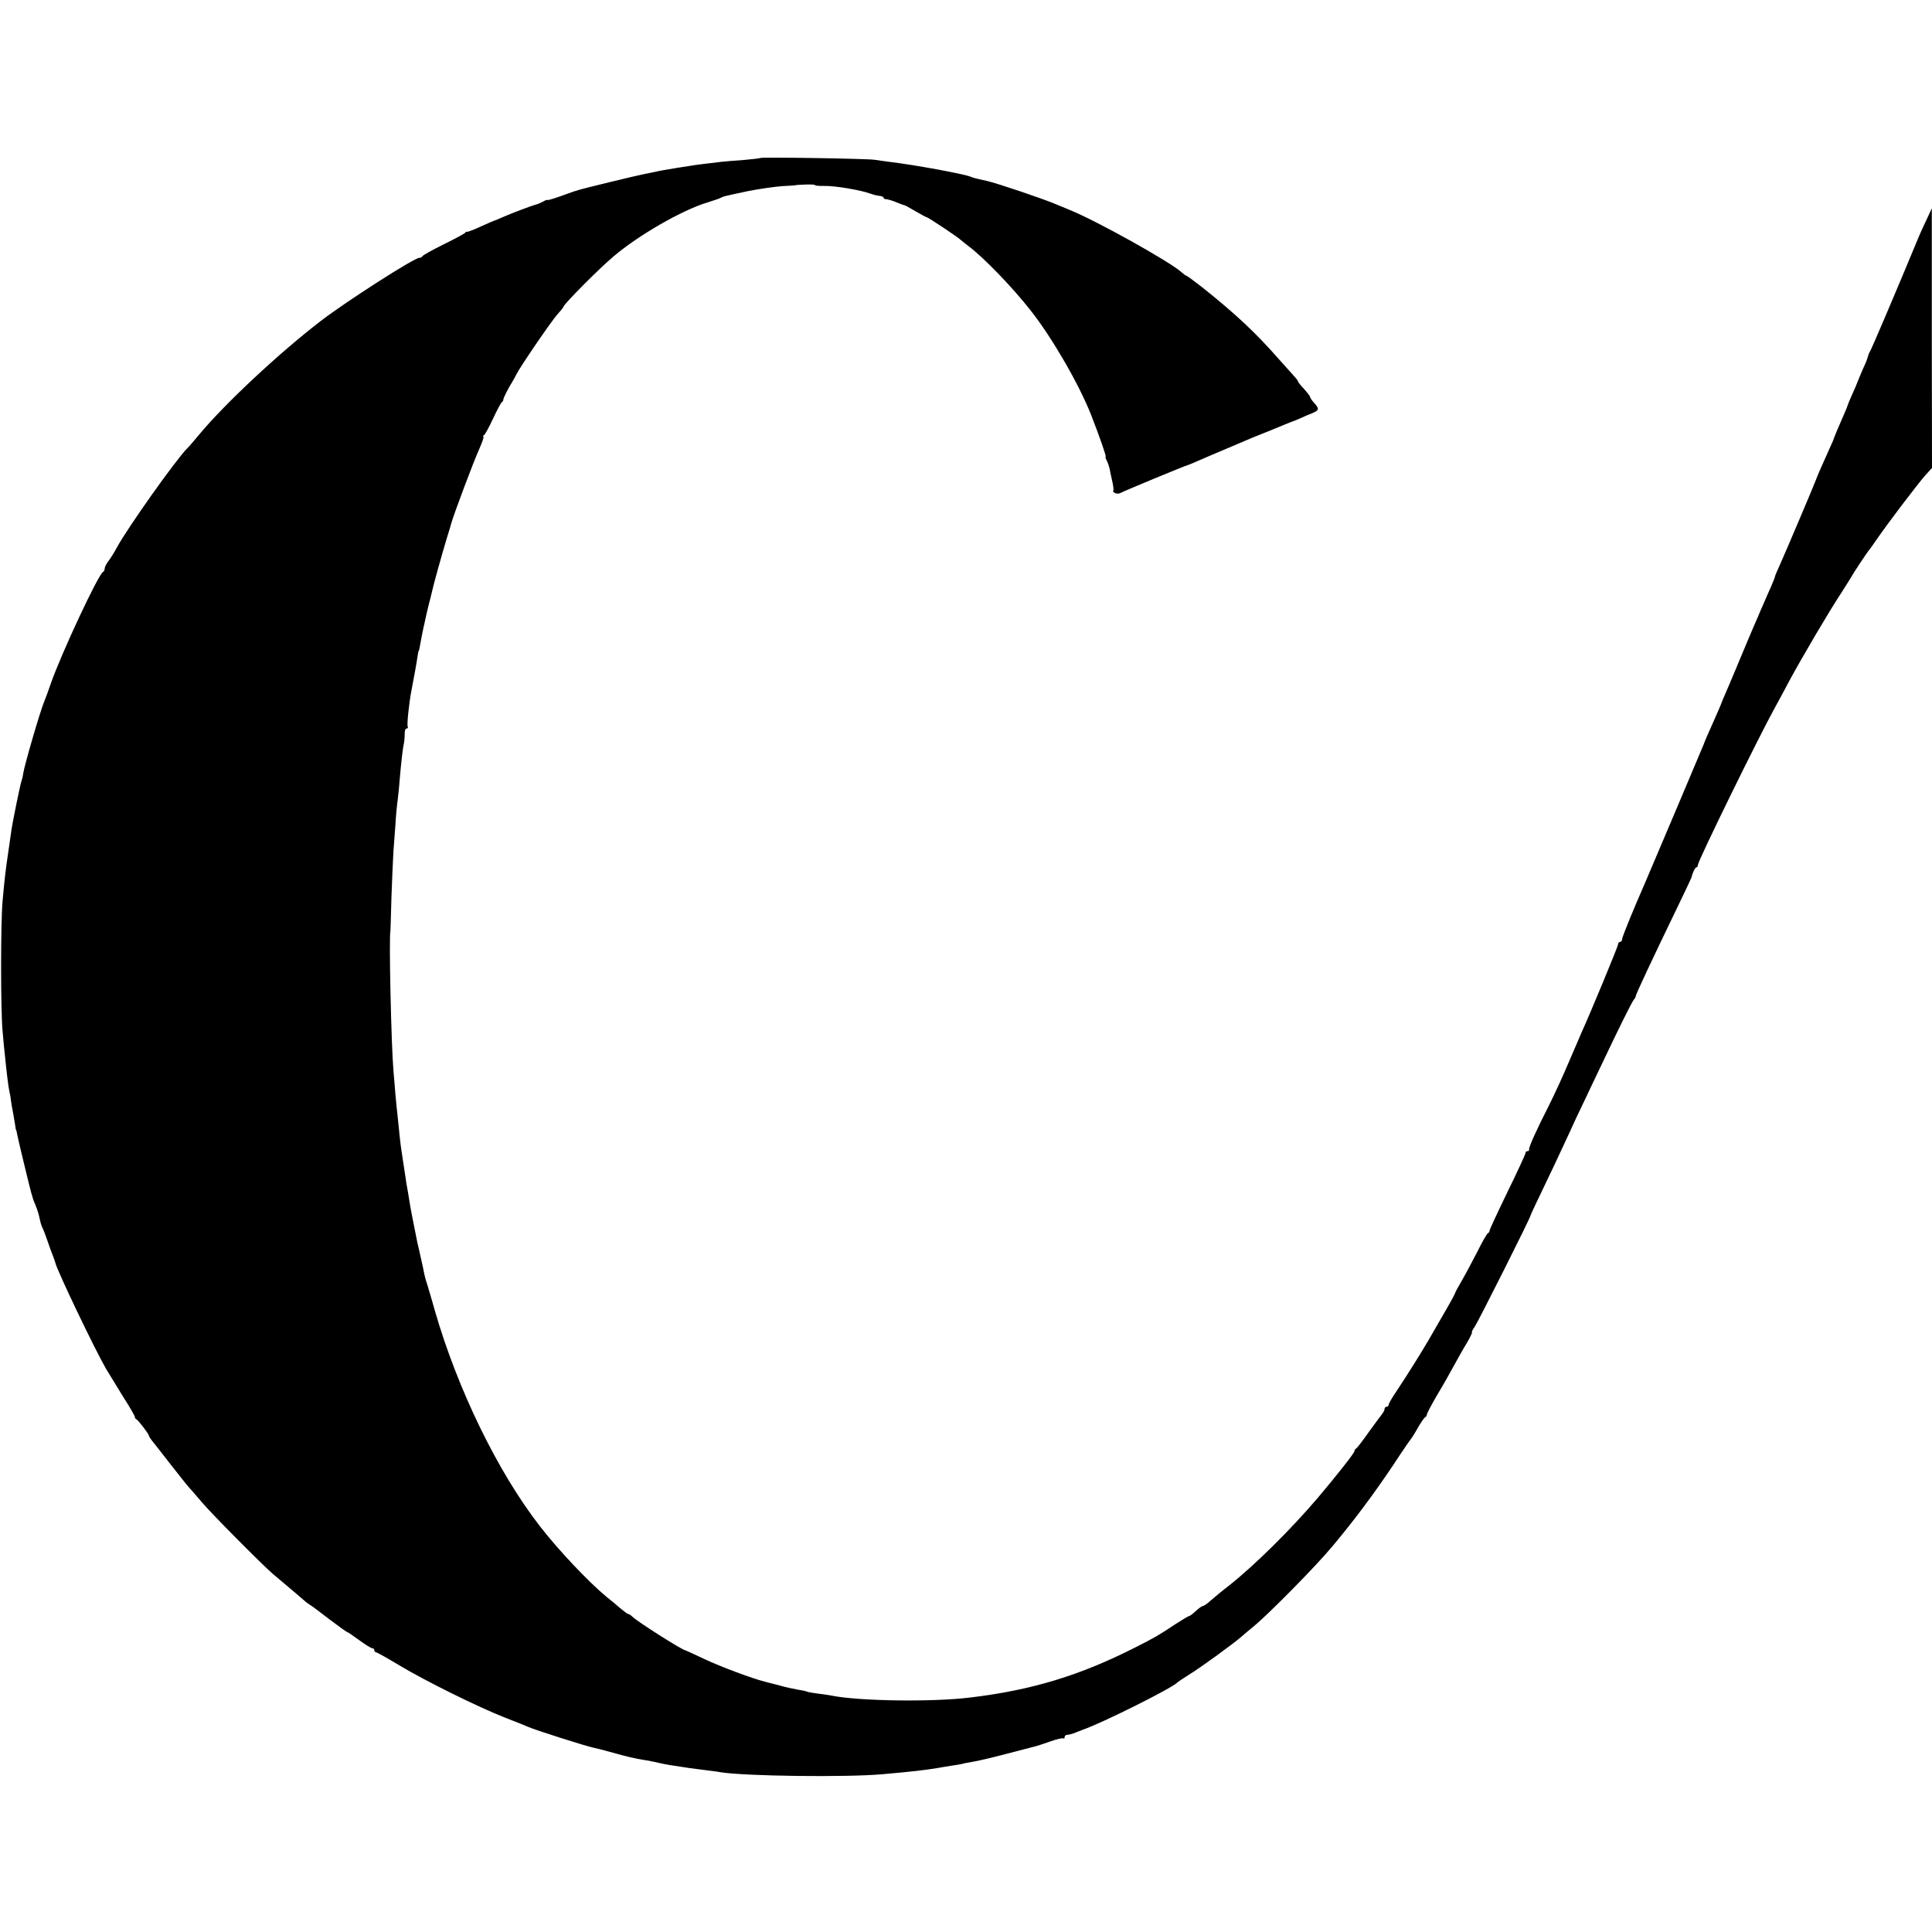
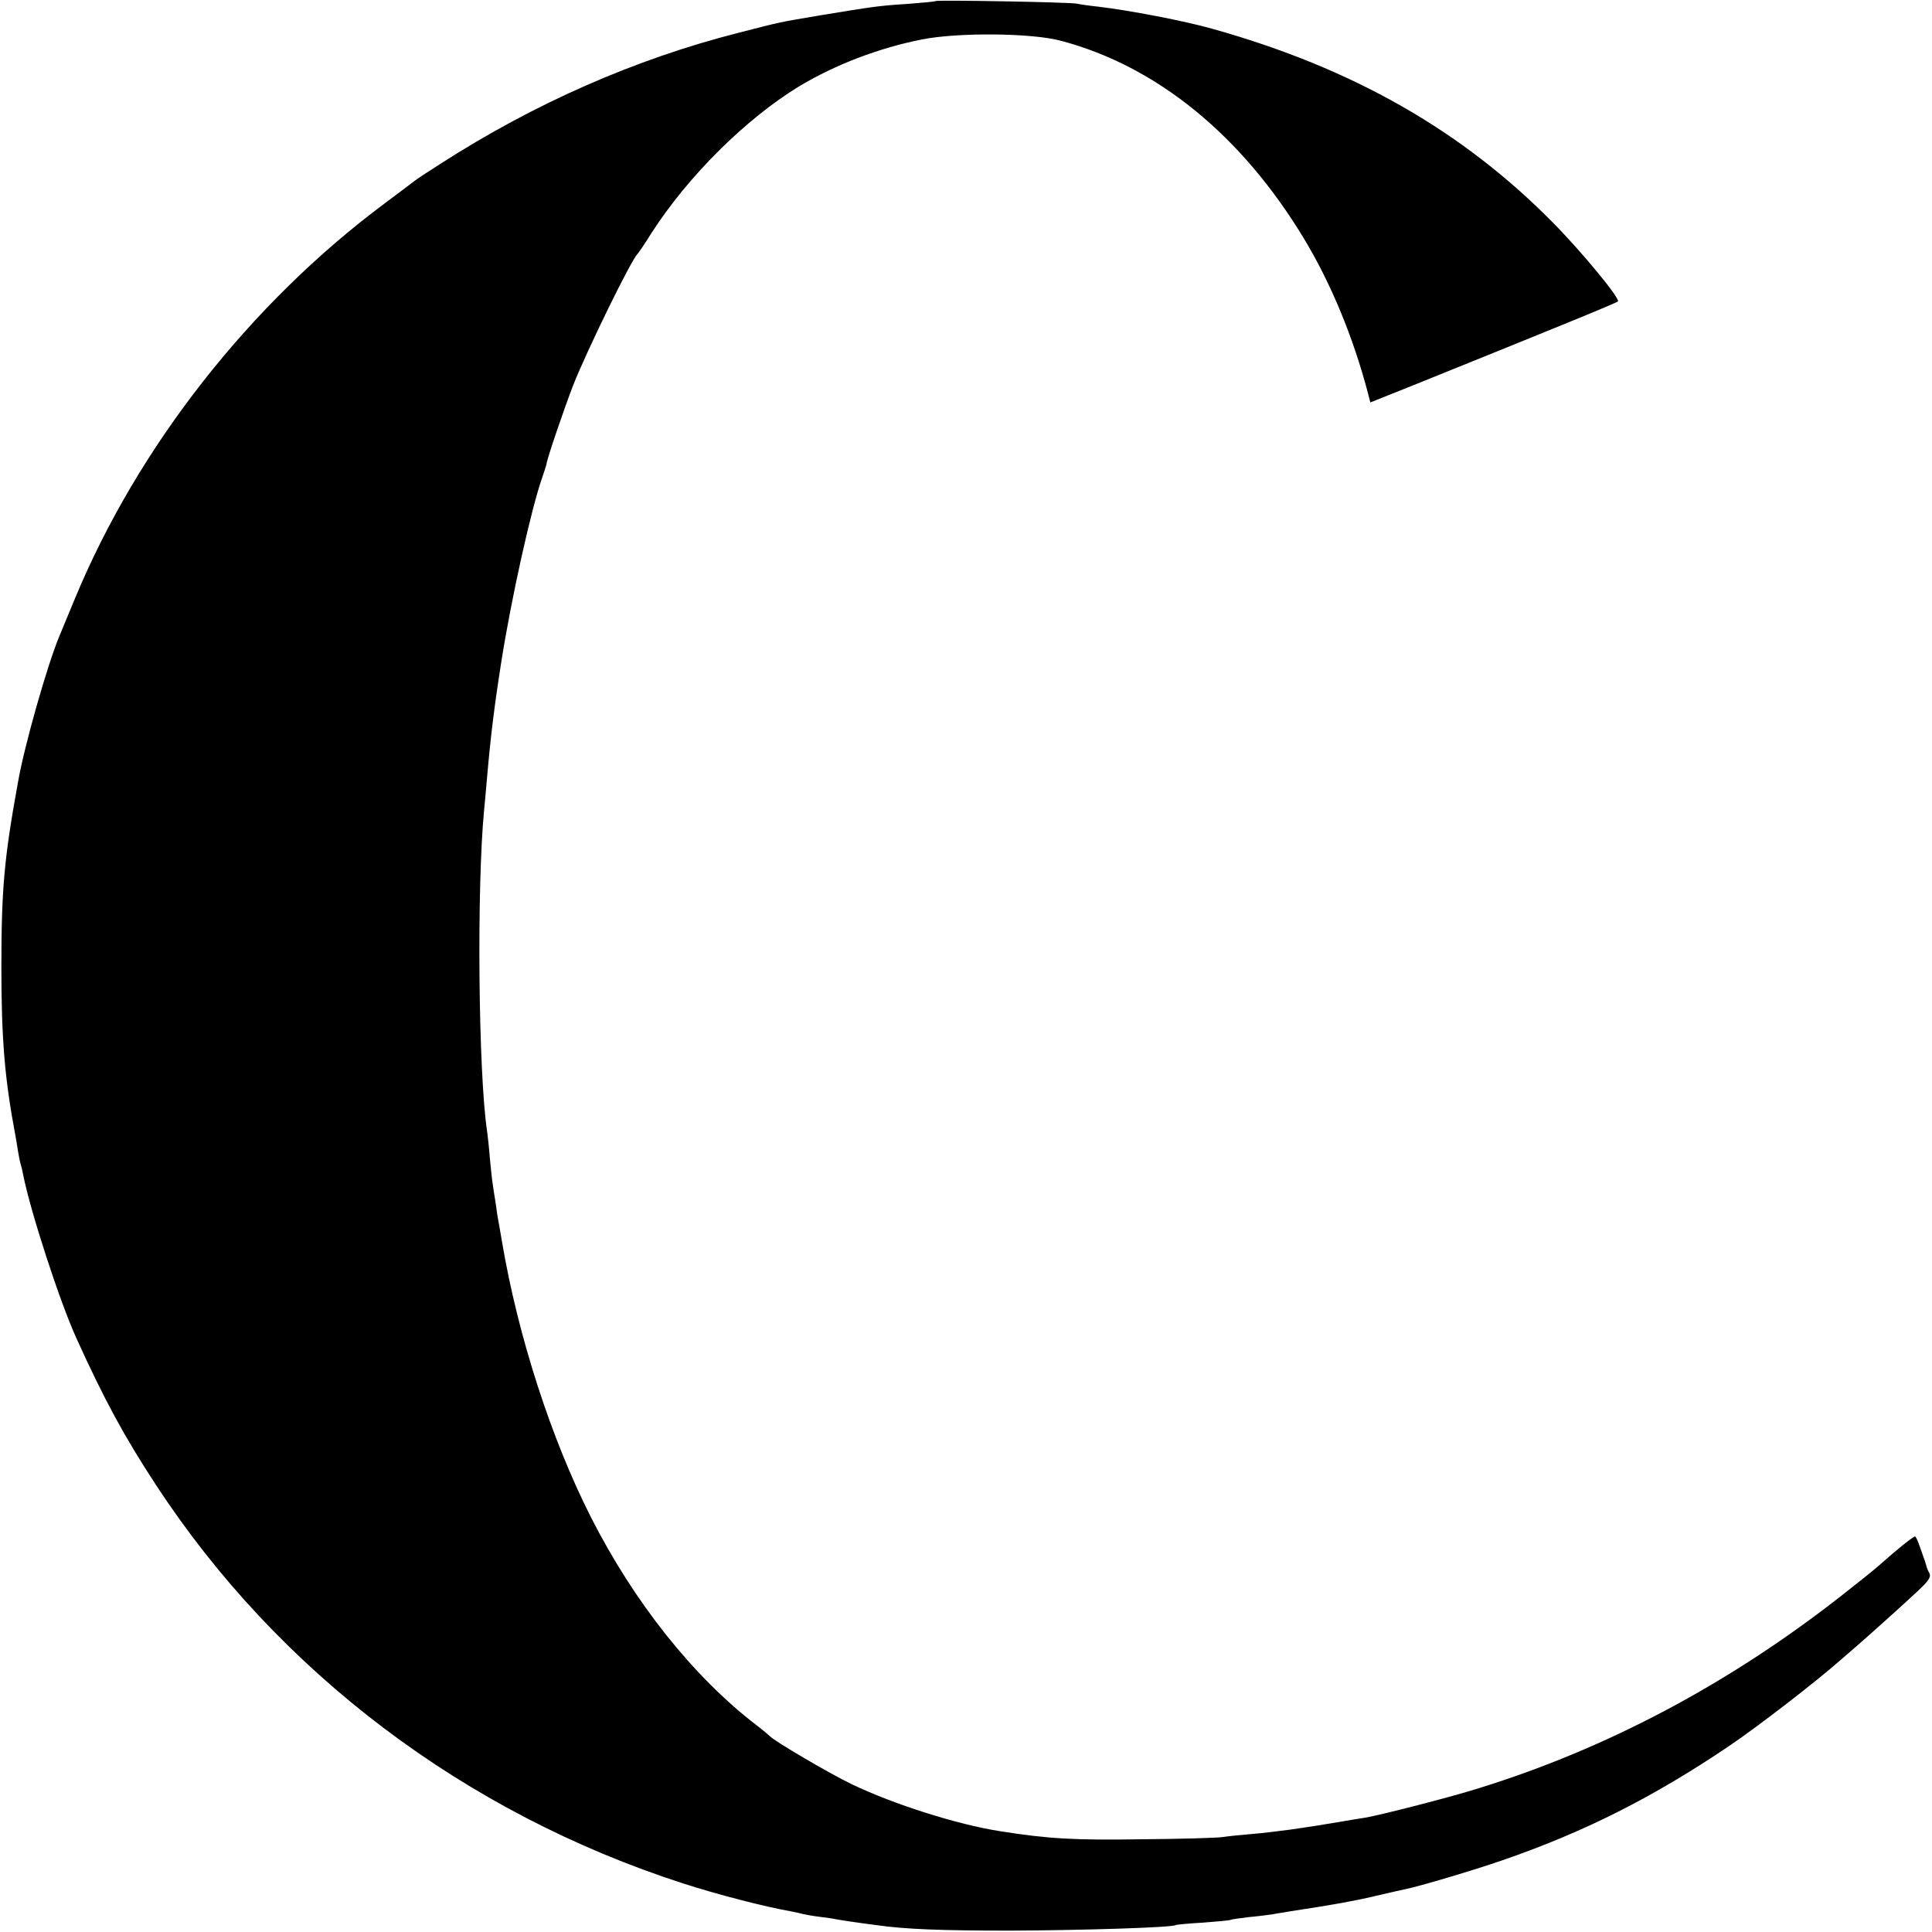
- <svg xmlns="http://www.w3.org/2000/svg" version="1.0" width="960pt" height="960pt" viewBox="0 0 960 960" preserveAspectRatio="xMidYMid meet">
-   <g transform="translate(0,960) scale(0.1,-0.1)" fill="#000000" stroke="none">
-     <path d="M3778 8815 c-2 -2 -39 -6 -83 -10 -44 -3 -93 -7 -110 -9 -62 -7 -141 -17 -155 -20 -8 -1 -37 -6 -65 -10 -56 -9 -95 -16 -110 -20 -5 -1 -28 -6 -50 -10 -41 -8 -310 -73 -333 -81 -7 -3 -14 -5 -17 -5 -3 -1 -34 -12 -70 -25 -36 -13 -65 -21 -65 -19 0 3 -10 -1 -22 -8 -13 -6 -27 -13 -33 -14 -18 -4 -119 -42 -160 -60 -22 -10 -42 -18 -45 -19 -3 0 -34 -14 -70 -30 -36 -17 -67 -28 -69 -27 -2 2 -7 0 -10 -5 -3 -4 -51 -30 -106 -57 -55 -27 -103 -54 -106 -59 -3 -5 -10 -9 -15 -8 -24 1 -361 -215 -489 -313 -207 -159 -477 -411 -605 -565 -25 -30 -52 -62 -61 -70 -57 -58 -296 -395 -348 -491 -13 -25 -33 -56 -43 -69 -10 -13 -18 -29 -18 -37 0 -7 -4 -14 -8 -16 -22 -9 -206 -402 -259 -553 -13 -38 -28 -79 -33 -90 -19 -44 -99 -318 -105 -360 -1 -11 -5 -27 -8 -35 -7 -20 -45 -206 -51 -250 -3 -19 -9 -66 -15 -105 -12 -80 -18 -128 -28 -240 -10 -99 -10 -555 0 -650 3 -38 8 -90 11 -115 8 -82 18 -165 23 -185 3 -11 6 -29 7 -40 1 -11 6 -40 11 -65 4 -25 9 -54 11 -65 1 -11 3 -20 4 -20 1 0 4 -11 6 -25 6 -31 64 -270 70 -290 3 -8 5 -17 6 -20 0 -3 7 -21 15 -40 8 -19 17 -48 20 -65 3 -16 9 -37 14 -46 5 -9 16 -39 25 -65 9 -27 21 -60 27 -74 5 -14 11 -29 12 -35 10 -41 193 -424 251 -525 15 -25 53 -87 85 -139 33 -51 59 -97 59 -101 0 -5 3 -10 7 -12 10 -4 63 -74 63 -82 0 -3 7 -14 14 -23 8 -10 51 -64 94 -120 44 -56 86 -109 93 -116 8 -8 34 -39 59 -68 47 -57 305 -316 355 -359 75 -63 160 -135 165 -140 3 -3 12 -9 21 -15 9 -5 53 -38 98 -73 45 -34 84 -62 87 -62 3 0 29 -18 59 -40 30 -22 59 -40 65 -40 5 0 10 -4 10 -10 0 -5 4 -10 8 -10 5 0 58 -30 118 -66 130 -78 391 -207 524 -259 52 -20 104 -41 115 -46 30 -14 291 -97 323 -103 15 -3 59 -14 97 -25 72 -20 109 -29 160 -37 17 -2 48 -9 70 -14 34 -8 67 -13 155 -26 8 -1 40 -5 70 -9 30 -4 66 -8 80 -11 123 -20 628 -26 805 -10 149 13 215 21 275 31 14 3 43 7 65 11 22 3 47 7 55 9 8 3 33 7 54 11 22 3 98 21 170 40 72 19 138 36 146 38 8 2 41 13 72 24 31 11 59 17 62 14 3 -3 6 0 6 6 0 7 6 12 14 12 8 0 27 5 43 12 15 6 30 12 33 13 90 30 451 210 470 235 3 3 29 20 57 38 52 31 217 151 260 188 12 11 41 35 64 54 74 61 311 301 390 397 107 127 211 267 305 408 43 66 82 122 85 125 3 3 19 28 34 55 16 28 33 52 37 53 4 2 8 8 8 13 0 6 23 49 51 97 29 48 67 115 85 149 19 34 47 85 64 112 16 28 27 51 24 51 -3 0 3 12 14 28 16 23 275 537 277 552 1 5 24 54 118 250 30 63 64 138 77 165 12 28 46 100 75 160 29 61 68 144 88 185 78 165 145 300 155 312 6 7 10 15 10 18 -1 7 77 173 218 465 32 66 58 122 59 125 5 23 18 50 24 50 4 0 8 6 8 13 0 19 300 632 383 782 15 27 47 86 70 130 62 115 202 353 258 437 26 40 49 78 52 83 7 14 83 129 90 135 3 3 20 28 39 55 53 77 196 265 235 310 l36 40 -1 645 0 645 -23 -50 c-13 -27 -31 -66 -39 -85 -113 -273 -242 -576 -247 -580 -3 -3 -6 -12 -8 -20 -2 -8 -9 -29 -17 -45 -13 -28 -36 -84 -40 -95 -1 -3 -11 -27 -23 -53 -12 -27 -22 -51 -22 -53 0 -3 -9 -24 -19 -47 -20 -45 -49 -113 -52 -125 -2 -4 -16 -36 -32 -72 -27 -59 -48 -108 -52 -120 -7 -21 -154 -367 -181 -427 -13 -28 -24 -54 -24 -57 0 -4 -10 -28 -21 -54 -12 -26 -28 -63 -36 -82 -9 -19 -21 -48 -28 -65 -26 -58 -73 -171 -108 -255 -20 -47 -43 -103 -53 -125 -10 -22 -18 -42 -19 -45 -3 -10 -25 -60 -45 -105 -19 -41 -41 -93 -45 -105 -4 -11 -267 -632 -290 -685 -55 -125 -115 -271 -115 -282 0 -7 -4 -13 -10 -13 -5 0 -10 -6 -10 -13 0 -9 -137 -340 -179 -432 -5 -11 -33 -76 -62 -144 -29 -69 -75 -170 -103 -225 -61 -120 -101 -208 -98 -218 1 -5 -3 -8 -8 -8 -6 0 -10 -4 -10 -10 0 -5 -40 -92 -89 -192 -49 -101 -89 -187 -89 -192 0 -5 -4 -12 -10 -15 -5 -3 -29 -46 -54 -96 -25 -49 -60 -114 -77 -143 -17 -29 -31 -55 -31 -58 0 -3 -25 -49 -56 -102 -31 -53 -65 -112 -75 -130 -35 -60 -106 -174 -160 -255 -22 -32 -39 -62 -39 -67 0 -6 -4 -10 -10 -10 -5 0 -10 -5 -10 -10 0 -6 -5 -16 -10 -23 -6 -7 -36 -48 -68 -92 -31 -44 -60 -82 -64 -83 -4 -2 -8 -8 -8 -13 0 -9 -93 -127 -184 -234 -133 -156 -310 -331 -437 -432 -34 -26 -75 -60 -92 -75 -17 -16 -35 -28 -40 -28 -4 0 -20 -11 -35 -25 -15 -14 -30 -25 -33 -25 -4 0 -35 -19 -71 -42 -87 -58 -101 -65 -193 -112 -277 -141 -516 -214 -825 -251 -187 -23 -554 -18 -690 10 -14 3 -45 7 -69 10 -23 3 -46 7 -50 9 -3 2 -24 7 -46 10 -22 4 -65 13 -95 22 -30 8 -62 16 -70 18 -60 15 -219 74 -297 111 -53 25 -97 45 -98 45 -14 0 -238 142 -263 167 -7 7 -16 13 -20 13 -4 0 -21 13 -39 28 -17 15 -48 41 -70 58 -88 73 -238 231 -330 350 -210 270 -410 682 -523 1074 -7 25 -17 61 -23 80 -5 19 -14 46 -18 60 -5 14 -10 36 -13 50 -2 14 -10 48 -16 75 -6 28 -13 59 -16 70 -24 118 -35 176 -40 209 -3 21 -8 48 -10 60 -2 11 -7 37 -9 56 -13 86 -18 116 -20 132 -2 9 -6 45 -10 80 -3 35 -8 79 -10 98 -2 19 -7 64 -10 100 -3 36 -7 90 -10 120 -11 126 -23 670 -15 693 0 1 3 76 5 167 3 91 8 194 10 230 3 36 7 96 10 134 2 39 7 93 11 120 3 28 8 69 9 91 9 104 16 163 21 186 3 13 5 36 5 52 -1 15 4 27 9 27 6 0 9 4 6 9 -5 8 6 116 19 183 11 55 27 145 30 168 2 14 4 25 5 25 2 0 5 14 13 60 3 17 8 41 11 55 3 14 8 34 10 45 2 11 9 40 15 65 7 25 14 55 17 68 7 34 50 188 74 267 12 39 23 75 24 80 13 45 110 304 137 363 15 34 25 62 21 62 -4 0 -2 4 3 8 6 4 26 41 45 82 19 41 39 78 43 81 5 3 8 9 8 13 -1 6 22 53 46 91 7 11 15 27 19 35 15 32 175 267 204 298 16 18 30 35 30 38 0 11 177 190 250 251 124 105 339 229 465 267 33 10 65 21 70 25 6 3 15 6 20 7 6 2 55 12 110 24 55 11 132 22 170 25 39 2 70 4 70 5 0 1 21 2 48 3 26 1 47 0 47 -3 0 -3 20 -4 46 -4 49 2 183 -21 225 -37 14 -5 35 -11 47 -12 12 -1 22 -5 22 -9 0 -4 6 -8 14 -8 7 0 31 -7 52 -16 22 -9 39 -15 39 -14 0 1 24 -12 53 -29 29 -17 55 -31 58 -31 6 0 156 -100 164 -109 3 -3 23 -19 45 -36 73 -55 215 -201 308 -320 104 -132 238 -363 298 -515 41 -105 78 -210 73 -210 -3 0 0 -8 5 -18 6 -11 12 -30 15 -43 2 -13 9 -43 14 -66 5 -24 7 -43 3 -43 -3 0 0 -4 8 -9 8 -5 21 -5 30 0 20 11 329 139 336 139 2 0 28 11 57 24 29 13 94 40 143 61 50 21 104 44 120 51 17 7 55 22 85 34 30 12 66 27 80 33 14 6 27 11 30 12 3 0 21 8 40 16 19 9 47 21 63 27 32 14 33 21 7 50 -11 12 -20 25 -20 29 0 4 -14 22 -30 40 -17 18 -30 34 -30 37 0 4 -8 14 -17 24 -10 11 -45 50 -78 87 -115 131 -215 225 -382 358 -40 31 -75 57 -78 57 -3 0 -14 8 -25 18 -56 51 -421 255 -555 309 -17 7 -48 20 -70 29 -67 28 -289 103 -341 115 -64 14 -66 15 -84 22 -38 14 -277 58 -395 72 -27 4 -63 9 -80 11 -35 6 -562 14 -567 9z" />
+ <svg xmlns="http://www.w3.org/2000/svg" version="1.0" width="700pt" height="700pt" viewBox="0 0 700 700" preserveAspectRatio="xMidYMid meet">
+   <g transform="translate(0,700) scale(0.1,-0.1)" fill="#000000" stroke="none">
+     <path d="M3389 6996 c-2 -2 -47 -6 -99 -10 -109 -7 -125 -10 -315 -41 -159 -27 -140 -23 -300 -64 -373 -95 -738 -255 -1080 -475 -44 -28 -87 -56 -95 -63 -8 -6 -55 -42 -105 -79 -489 -364 -896 -883 -1124 -1434 -24 -58 -49 -118 -56 -135 -44 -106 -127 -397 -150 -530 -50 -275 -60 -387 -60 -670 0 -258 12 -403 50 -605 3 -14 7 -41 10 -60 3 -19 8 -43 11 -52 3 -9 6 -25 8 -35 27 -135 132 -458 193 -592 100 -221 175 -359 288 -531 444 -679 1120 -1189 1910 -1444 127 -41 298 -85 390 -101 17 -3 37 -8 45 -10 8 -2 35 -7 60 -10 25 -3 52 -7 60 -9 15 -3 89 -14 145 -21 104 -15 234 -20 485 -20 255 1 586 11 600 20 3 2 47 6 99 9 52 4 97 8 100 10 3 2 33 6 66 10 33 3 71 8 85 10 14 3 43 7 65 11 67 10 159 25 185 30 14 3 37 7 52 10 16 3 58 12 95 21 38 9 75 17 84 19 51 10 252 70 350 104 297 102 549 229 824 415 104 70 316 234 402 310 15 13 39 34 52 45 51 44 179 159 228 205 40 37 50 52 44 65 -5 9 -10 21 -11 26 -2 6 -4 15 -6 20 -2 6 -10 27 -17 48 -7 21 -15 39 -18 40 -5 2 -65 -46 -131 -105 -18 -16 -78 -64 -133 -107 -410 -322 -854 -557 -1320 -701 -98 -31 -351 -96 -410 -106 -16 -2 -55 -9 -85 -14 -96 -16 -114 -19 -185 -29 -38 -5 -101 -13 -140 -16 -38 -3 -86 -8 -105 -11 -19 -3 -152 -7 -295 -8 -242 -4 -340 2 -510 29 -156 24 -388 98 -538 170 -80 38 -282 157 -297 174 -3 3 -25 22 -50 41 -229 176 -442 444 -599 753 -144 284 -264 655 -322 997 -7 41 -13 77 -14 80 -1 3 -5 30 -9 60 -5 30 -10 63 -11 72 -2 9 -6 49 -10 90 -3 40 -8 84 -10 98 -32 211 -38 885 -11 1165 2 17 6 66 10 110 13 152 27 266 52 425 36 230 109 558 148 668 8 23 15 46 16 50 0 14 63 199 97 287 50 126 209 452 233 475 3 3 26 36 50 75 133 207 342 414 535 532 130 78 288 139 445 170 130 26 399 24 505 -5 346 -92 652 -341 878 -714 99 -163 181 -362 234 -565 l8 -31 180 72 c518 209 711 288 717 294 9 10 -132 181 -237 287 -328 332 -724 558 -1230 700 -101 29 -306 68 -417 81 -29 3 -64 8 -78 11 -28 5 -506 14 -511 9z" />
  </g>
</svg>
